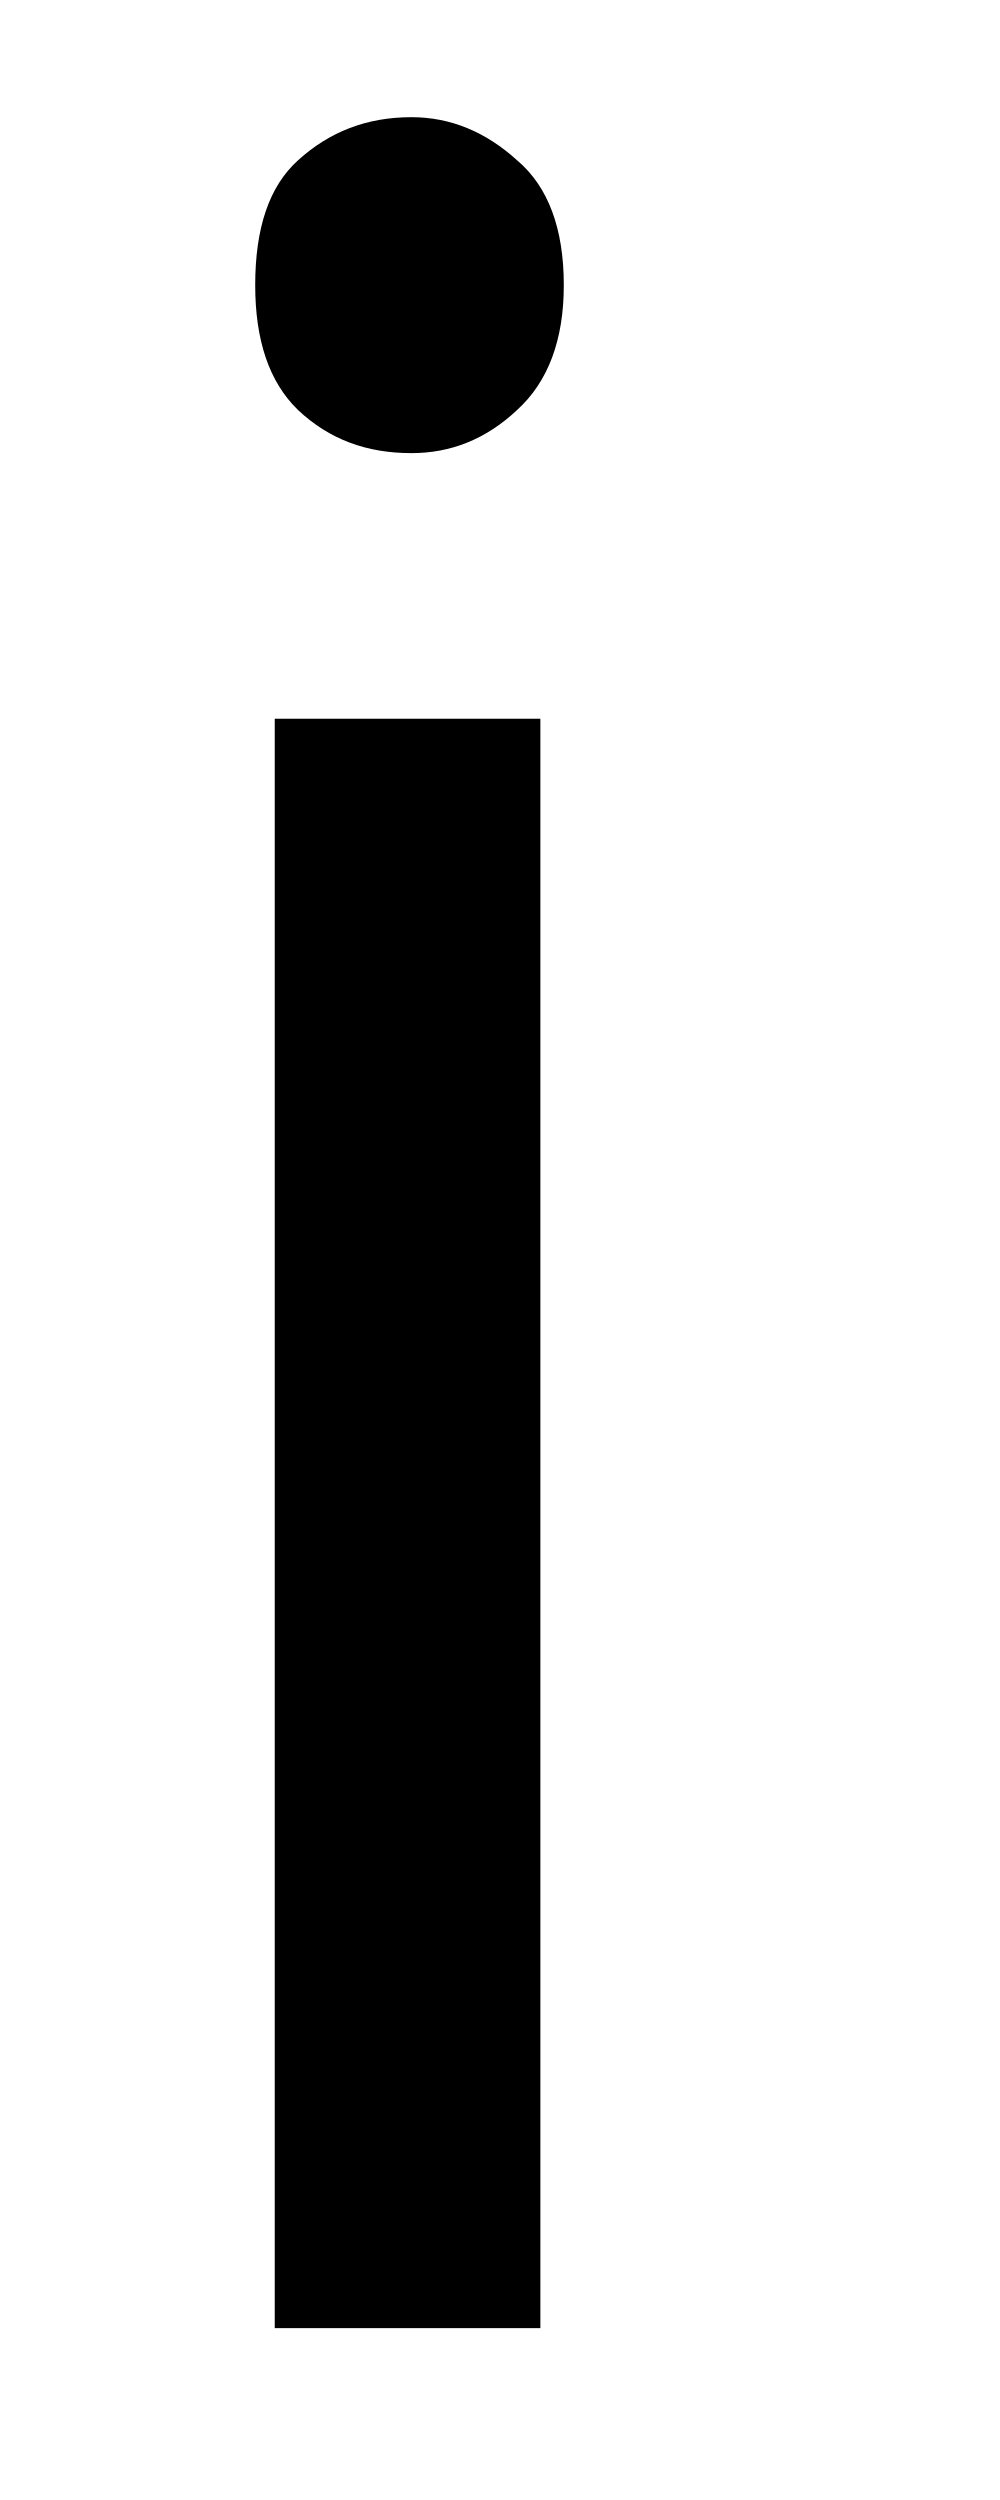
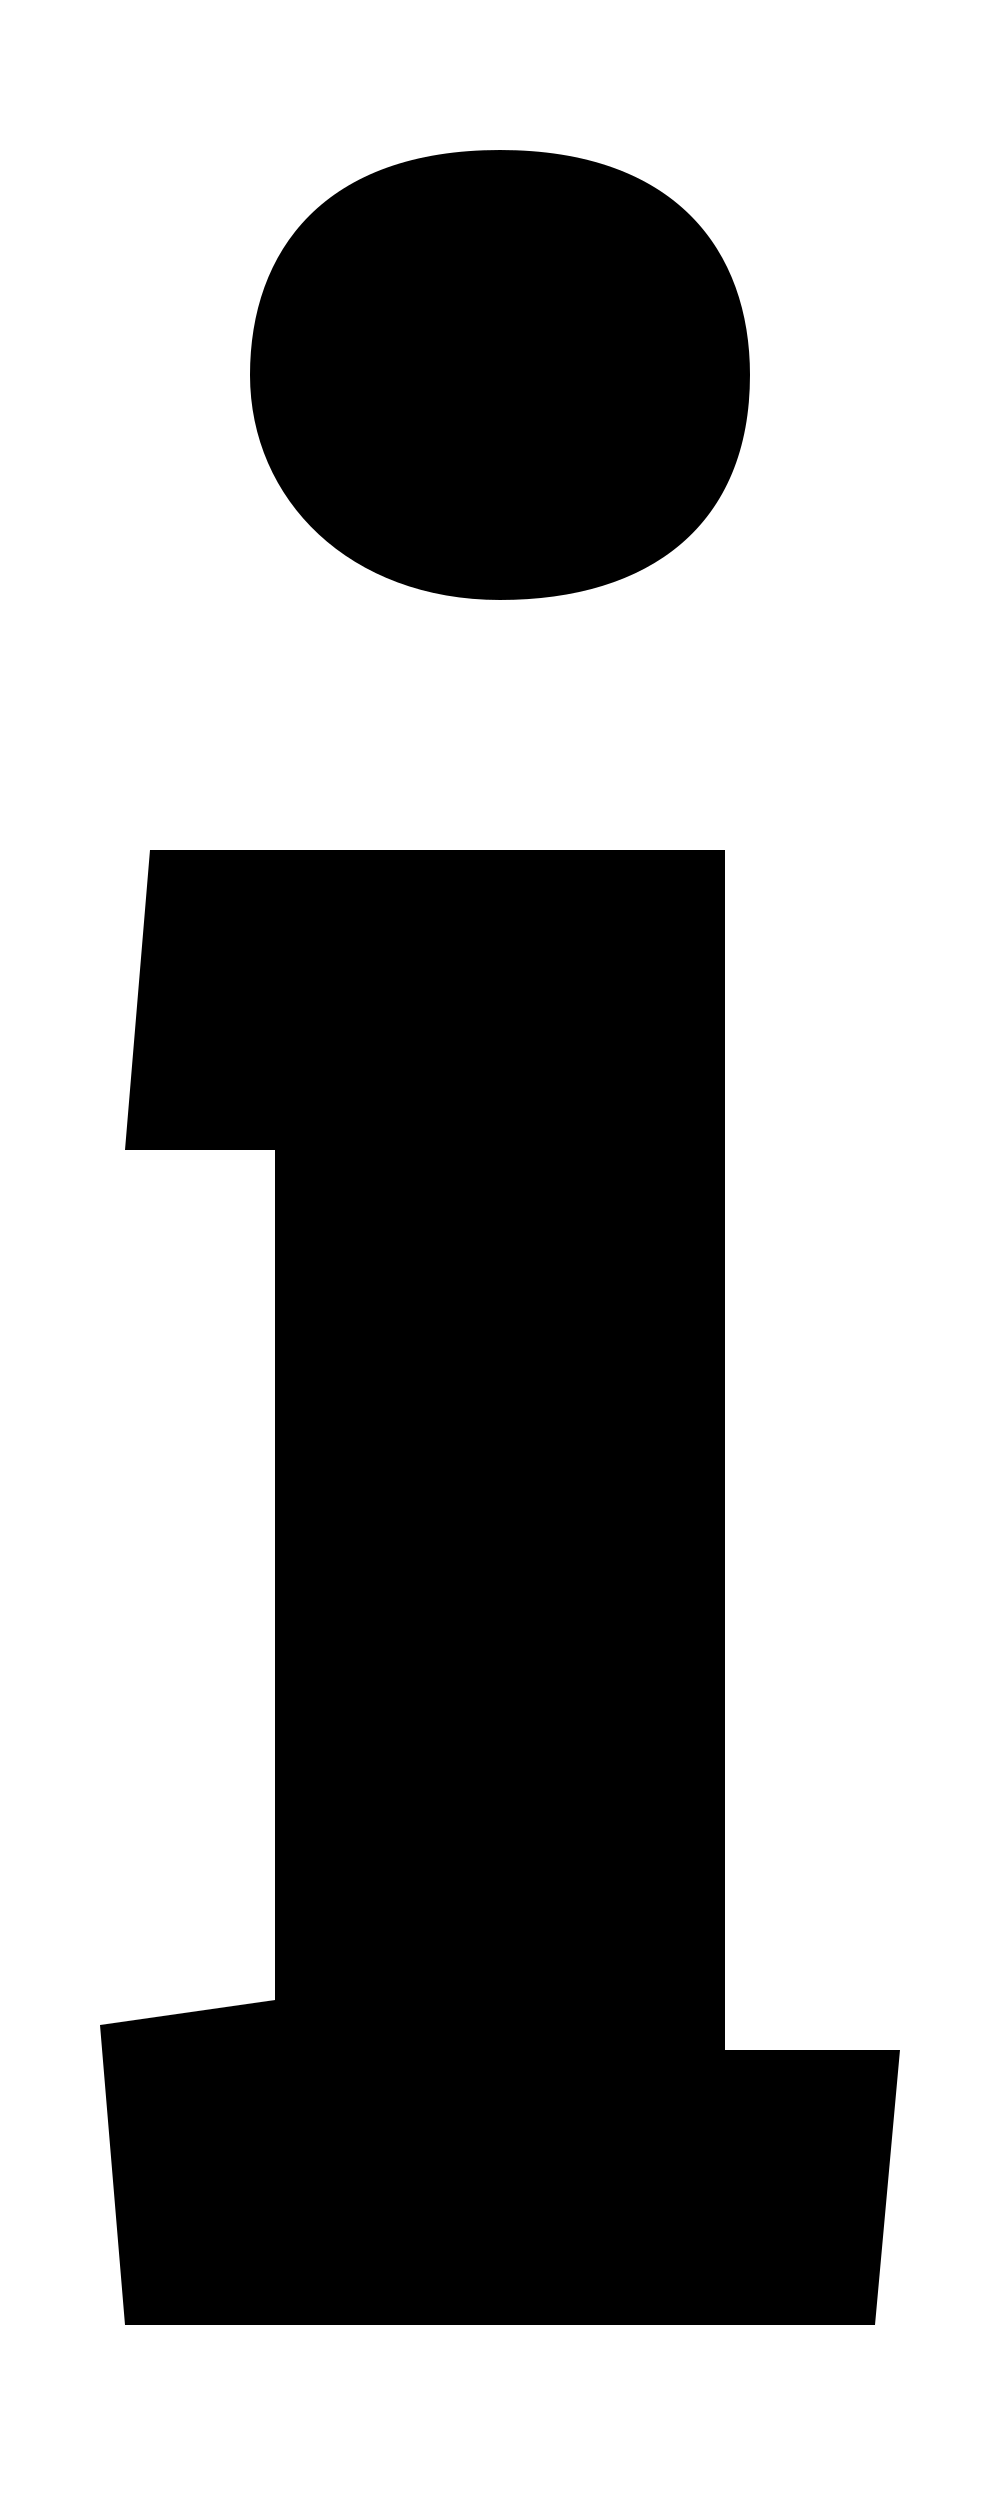
<svg xmlns="http://www.w3.org/2000/svg" version="1.1" id="Layer_1" x="0px" y="0px" viewBox="0 0 4 10" style="enable-background:new 0 0 4 10;" xml:space="preserve">
  <style type="text/css">
	.st0{fill:none;}
- 	.st1{font-family:'BanderaPro-Bold';}
- 	.st2{font-size:12px;}
+ 	.st1{enable-background:new    ;}
</style>
  <rect x="0.1" y="0.3" class="st0" width="3.8" height="9.4" />
-   <text transform="matrix(1 0 0 1 8.333302e-02 9.3125)" class="st1 st2">i</text>
+   <g class="st1">
+     <path d="M0.5,9.3L0.4,8.1L1.1,8V4.6L0.5,4.6l0.1-1.2h2.3v4.8l0.7,0L3.5,9.3H0.5z M2,2.4C1.4,2.4,1,2,1,1.5C1,1,1.3,0.6,2,0.6   c0.7,0,1,0.4,1,0.9C3,2.1,2.6,2.4,2,2.4z" />
+   </g>
</svg>
